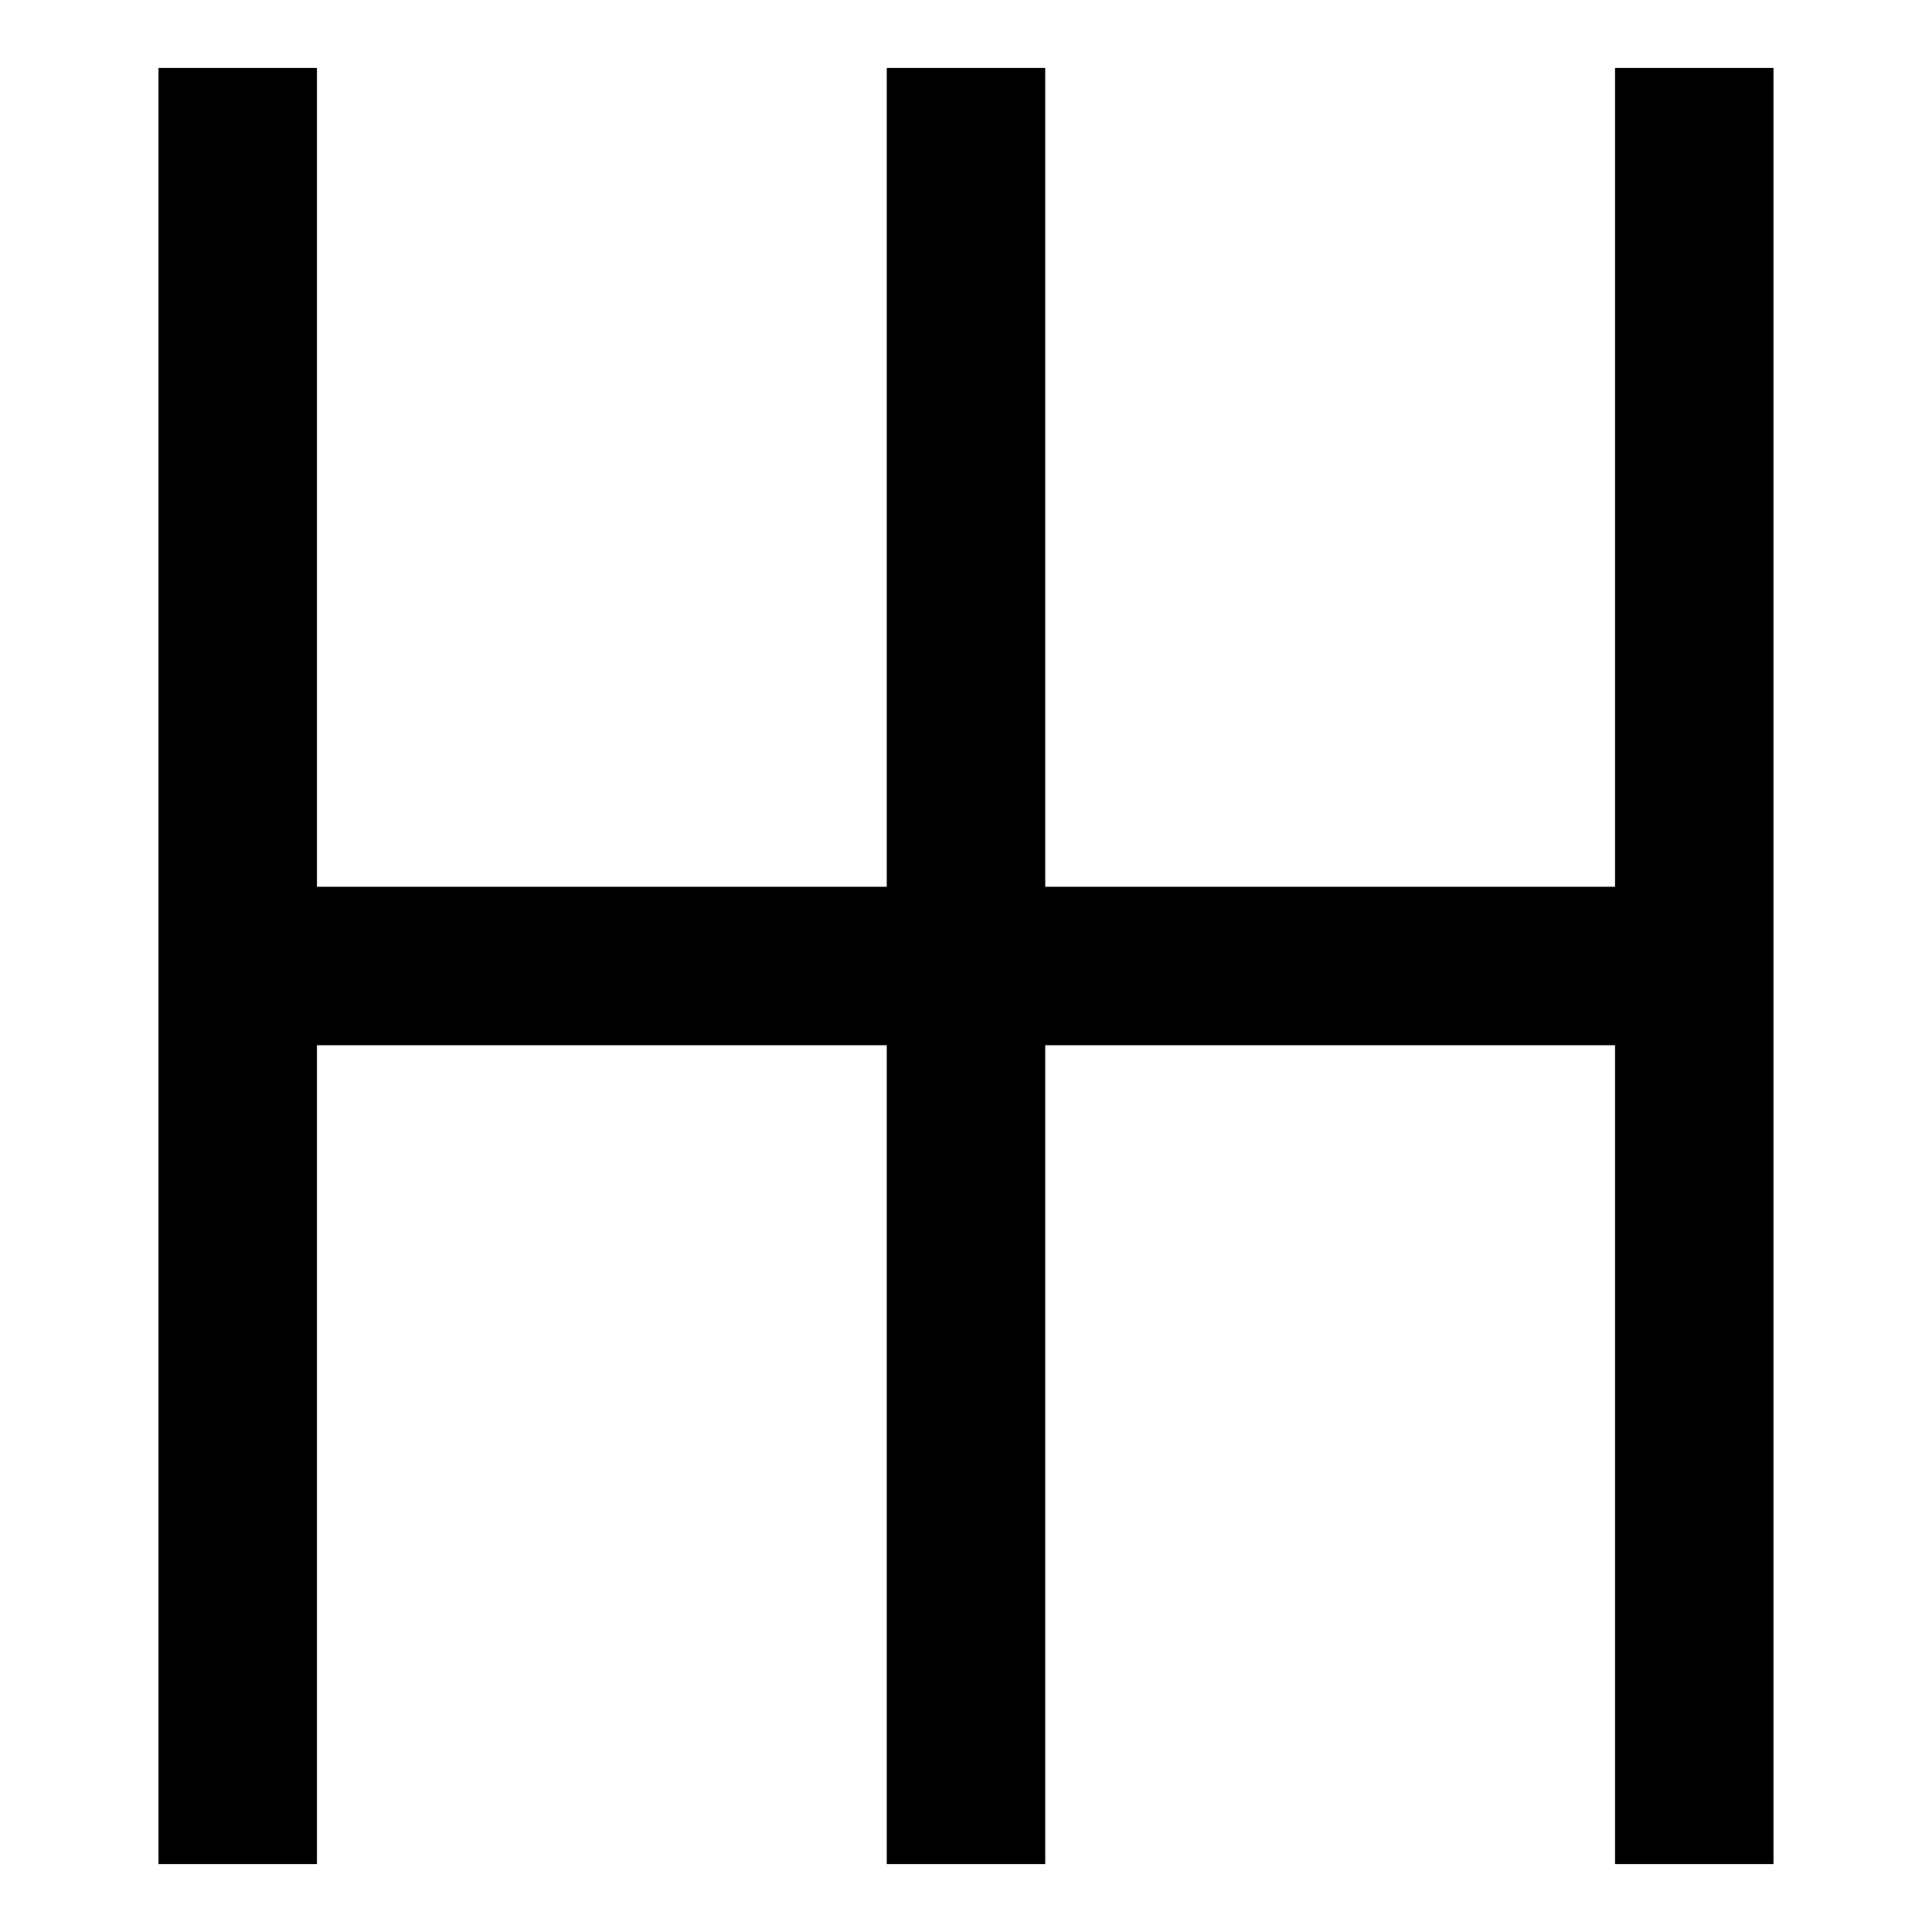
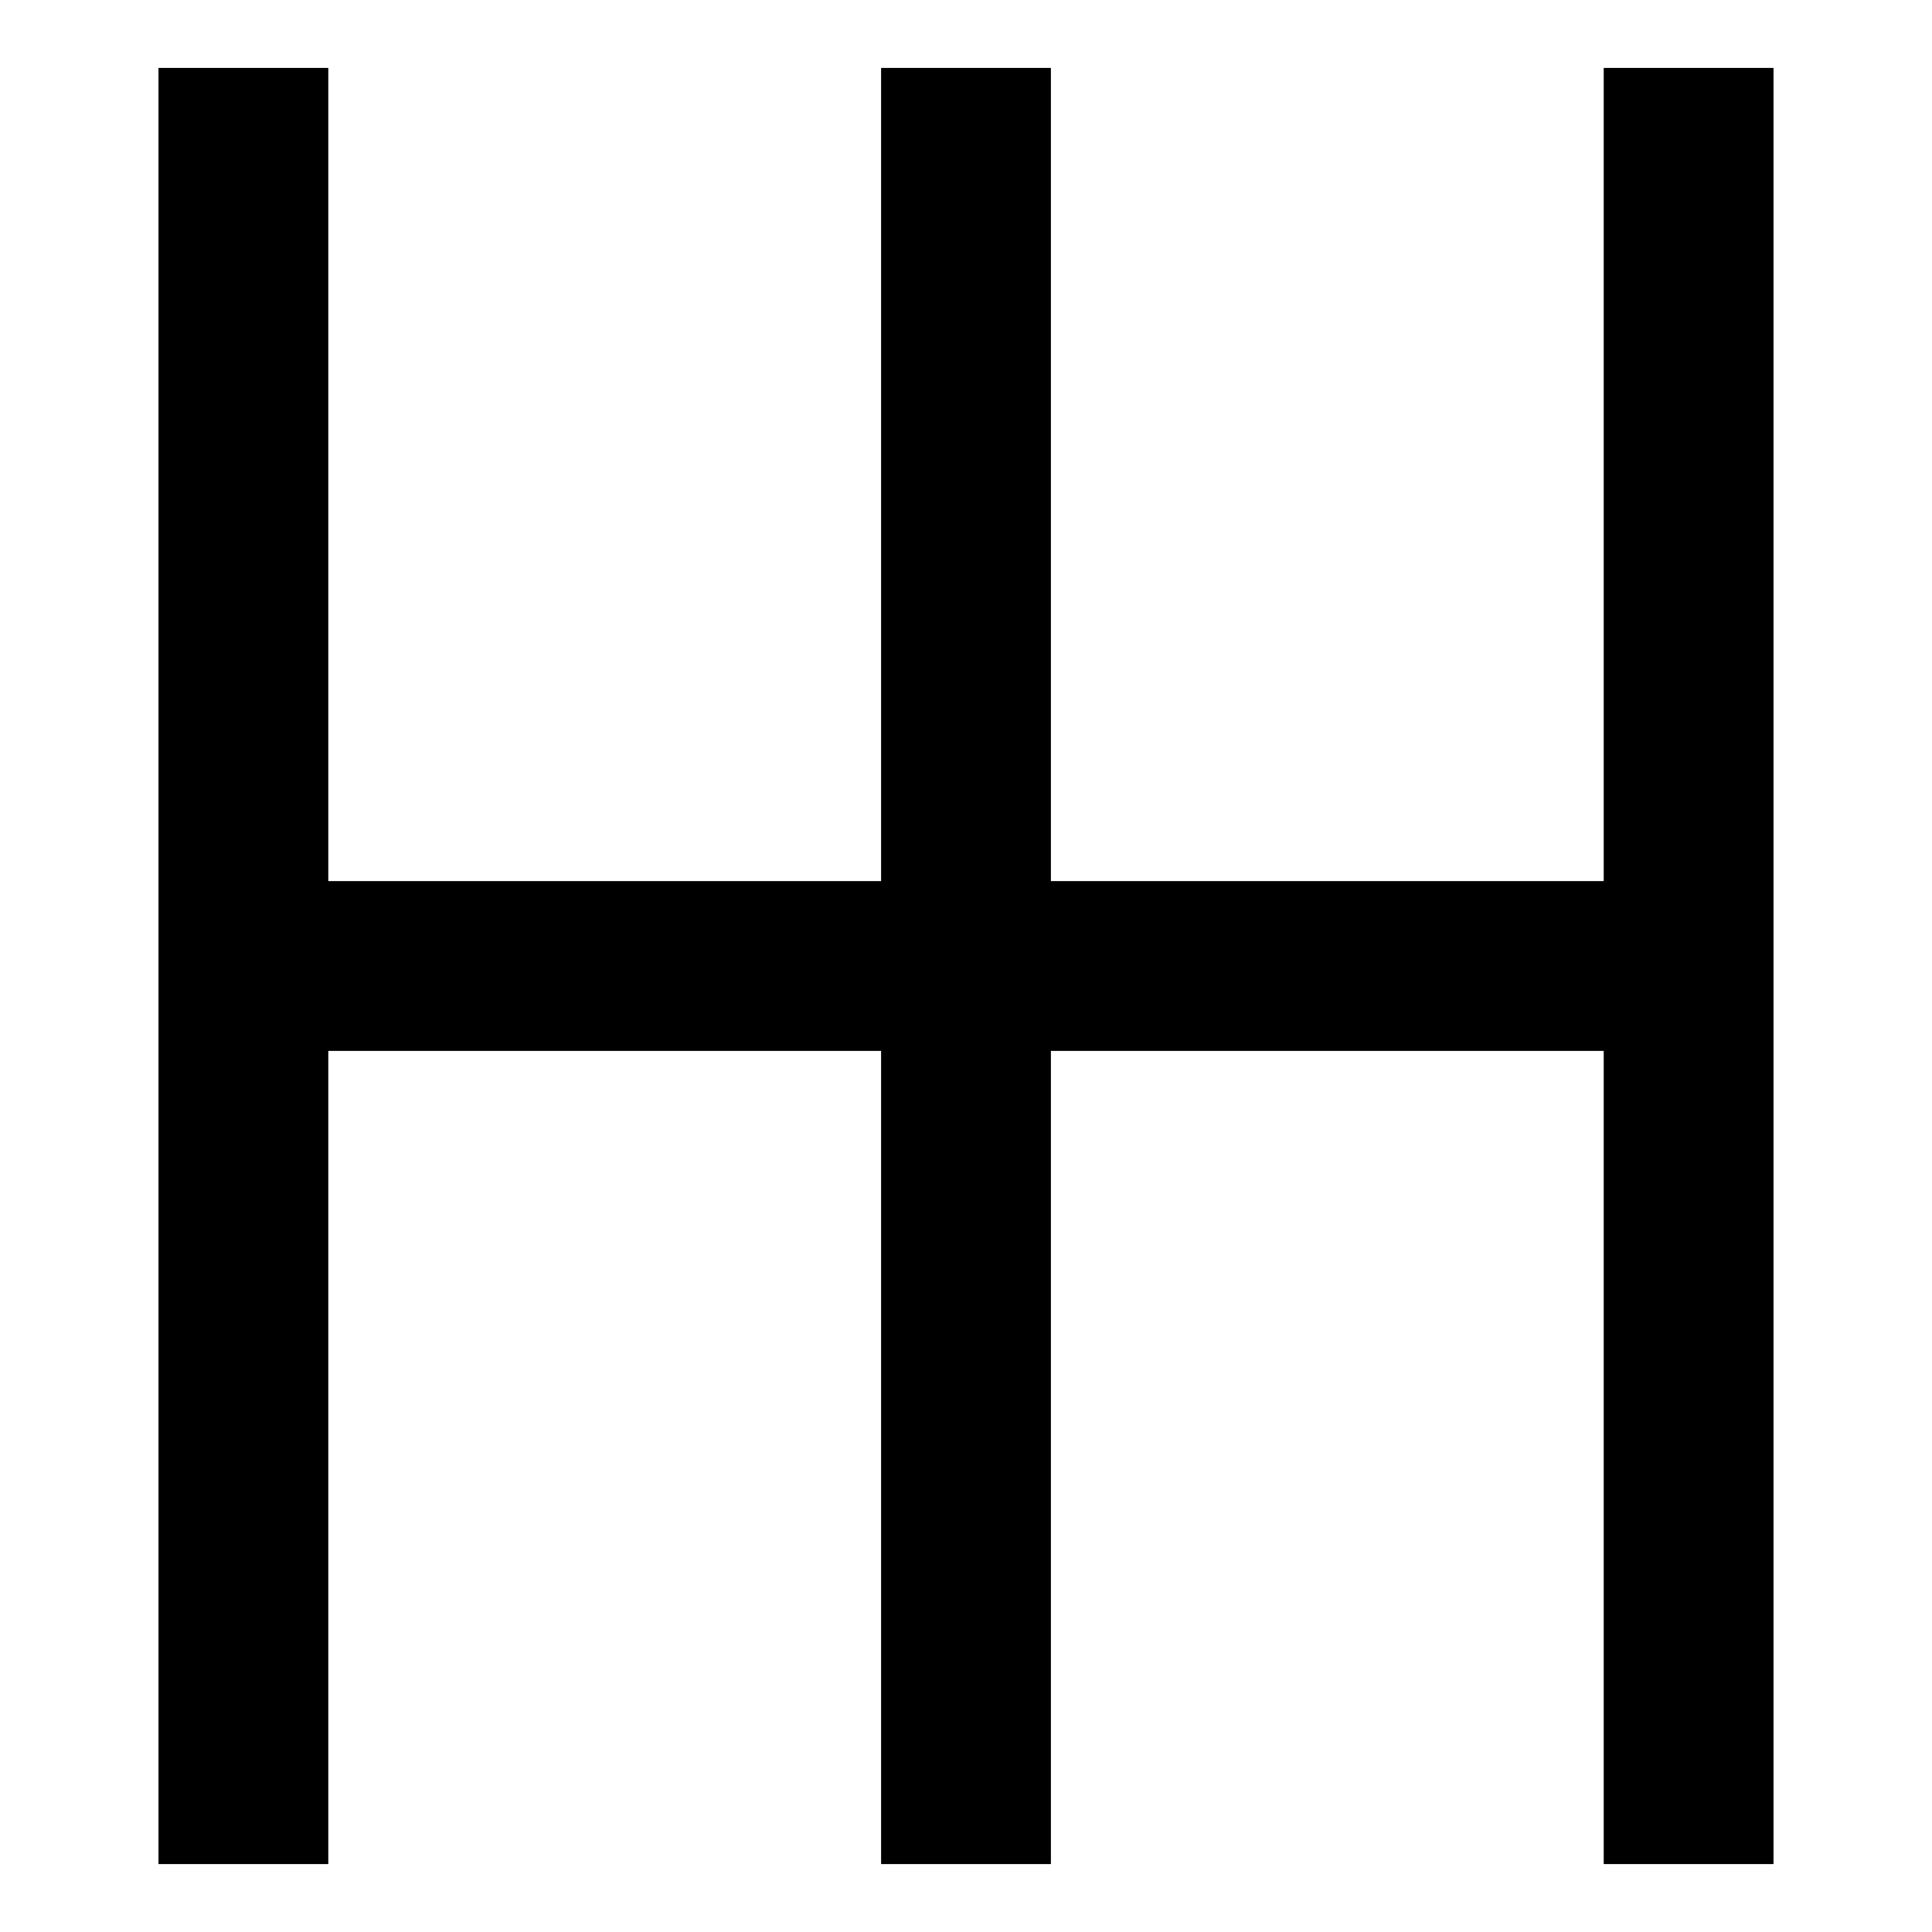
<svg xmlns="http://www.w3.org/2000/svg" height="2048" viewBox="0 0 2048 2048" width="2048">
-   <path d="m168 72v1904h168v-868h604v868h168v-868h604v868h168v-1904h-168v868h-604v-868h-168v868h-604v-868z" />
+   <path d="m168 72v1904h180v-862h586v862h180v-862h586v862h180v-1904h-180v862h-586v-862h-180v862h-586v-862z" />
</svg>
